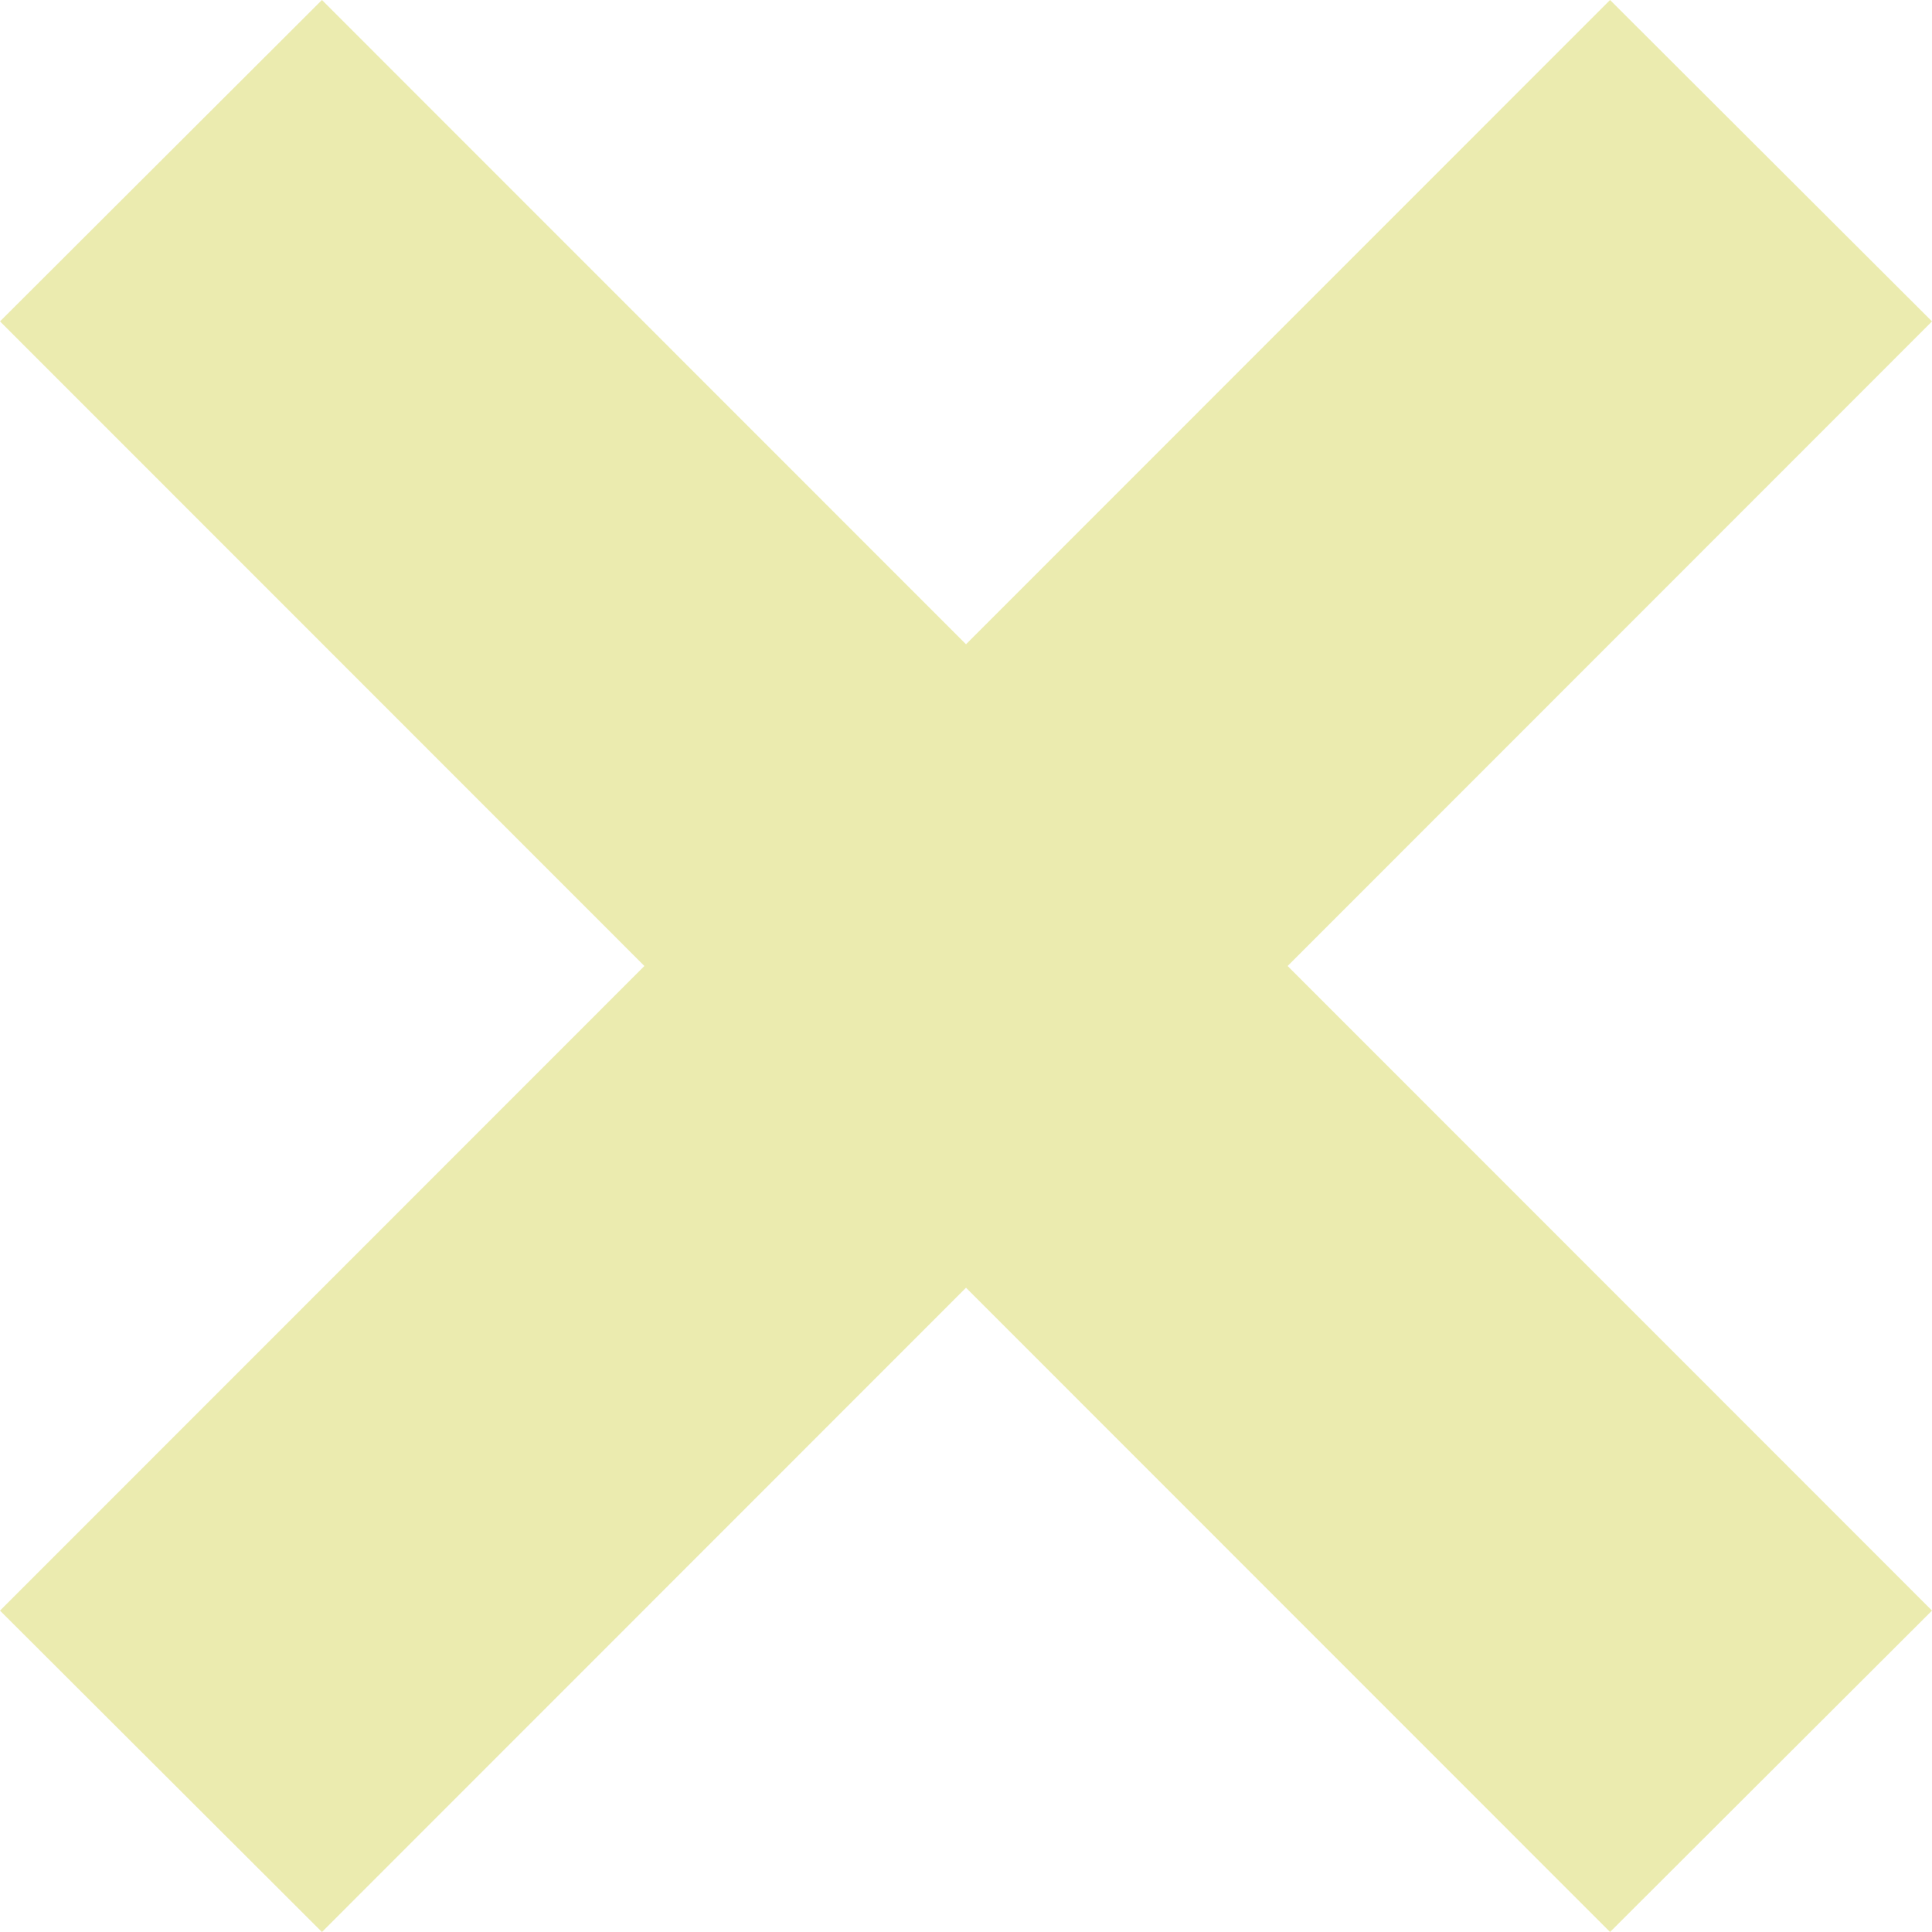
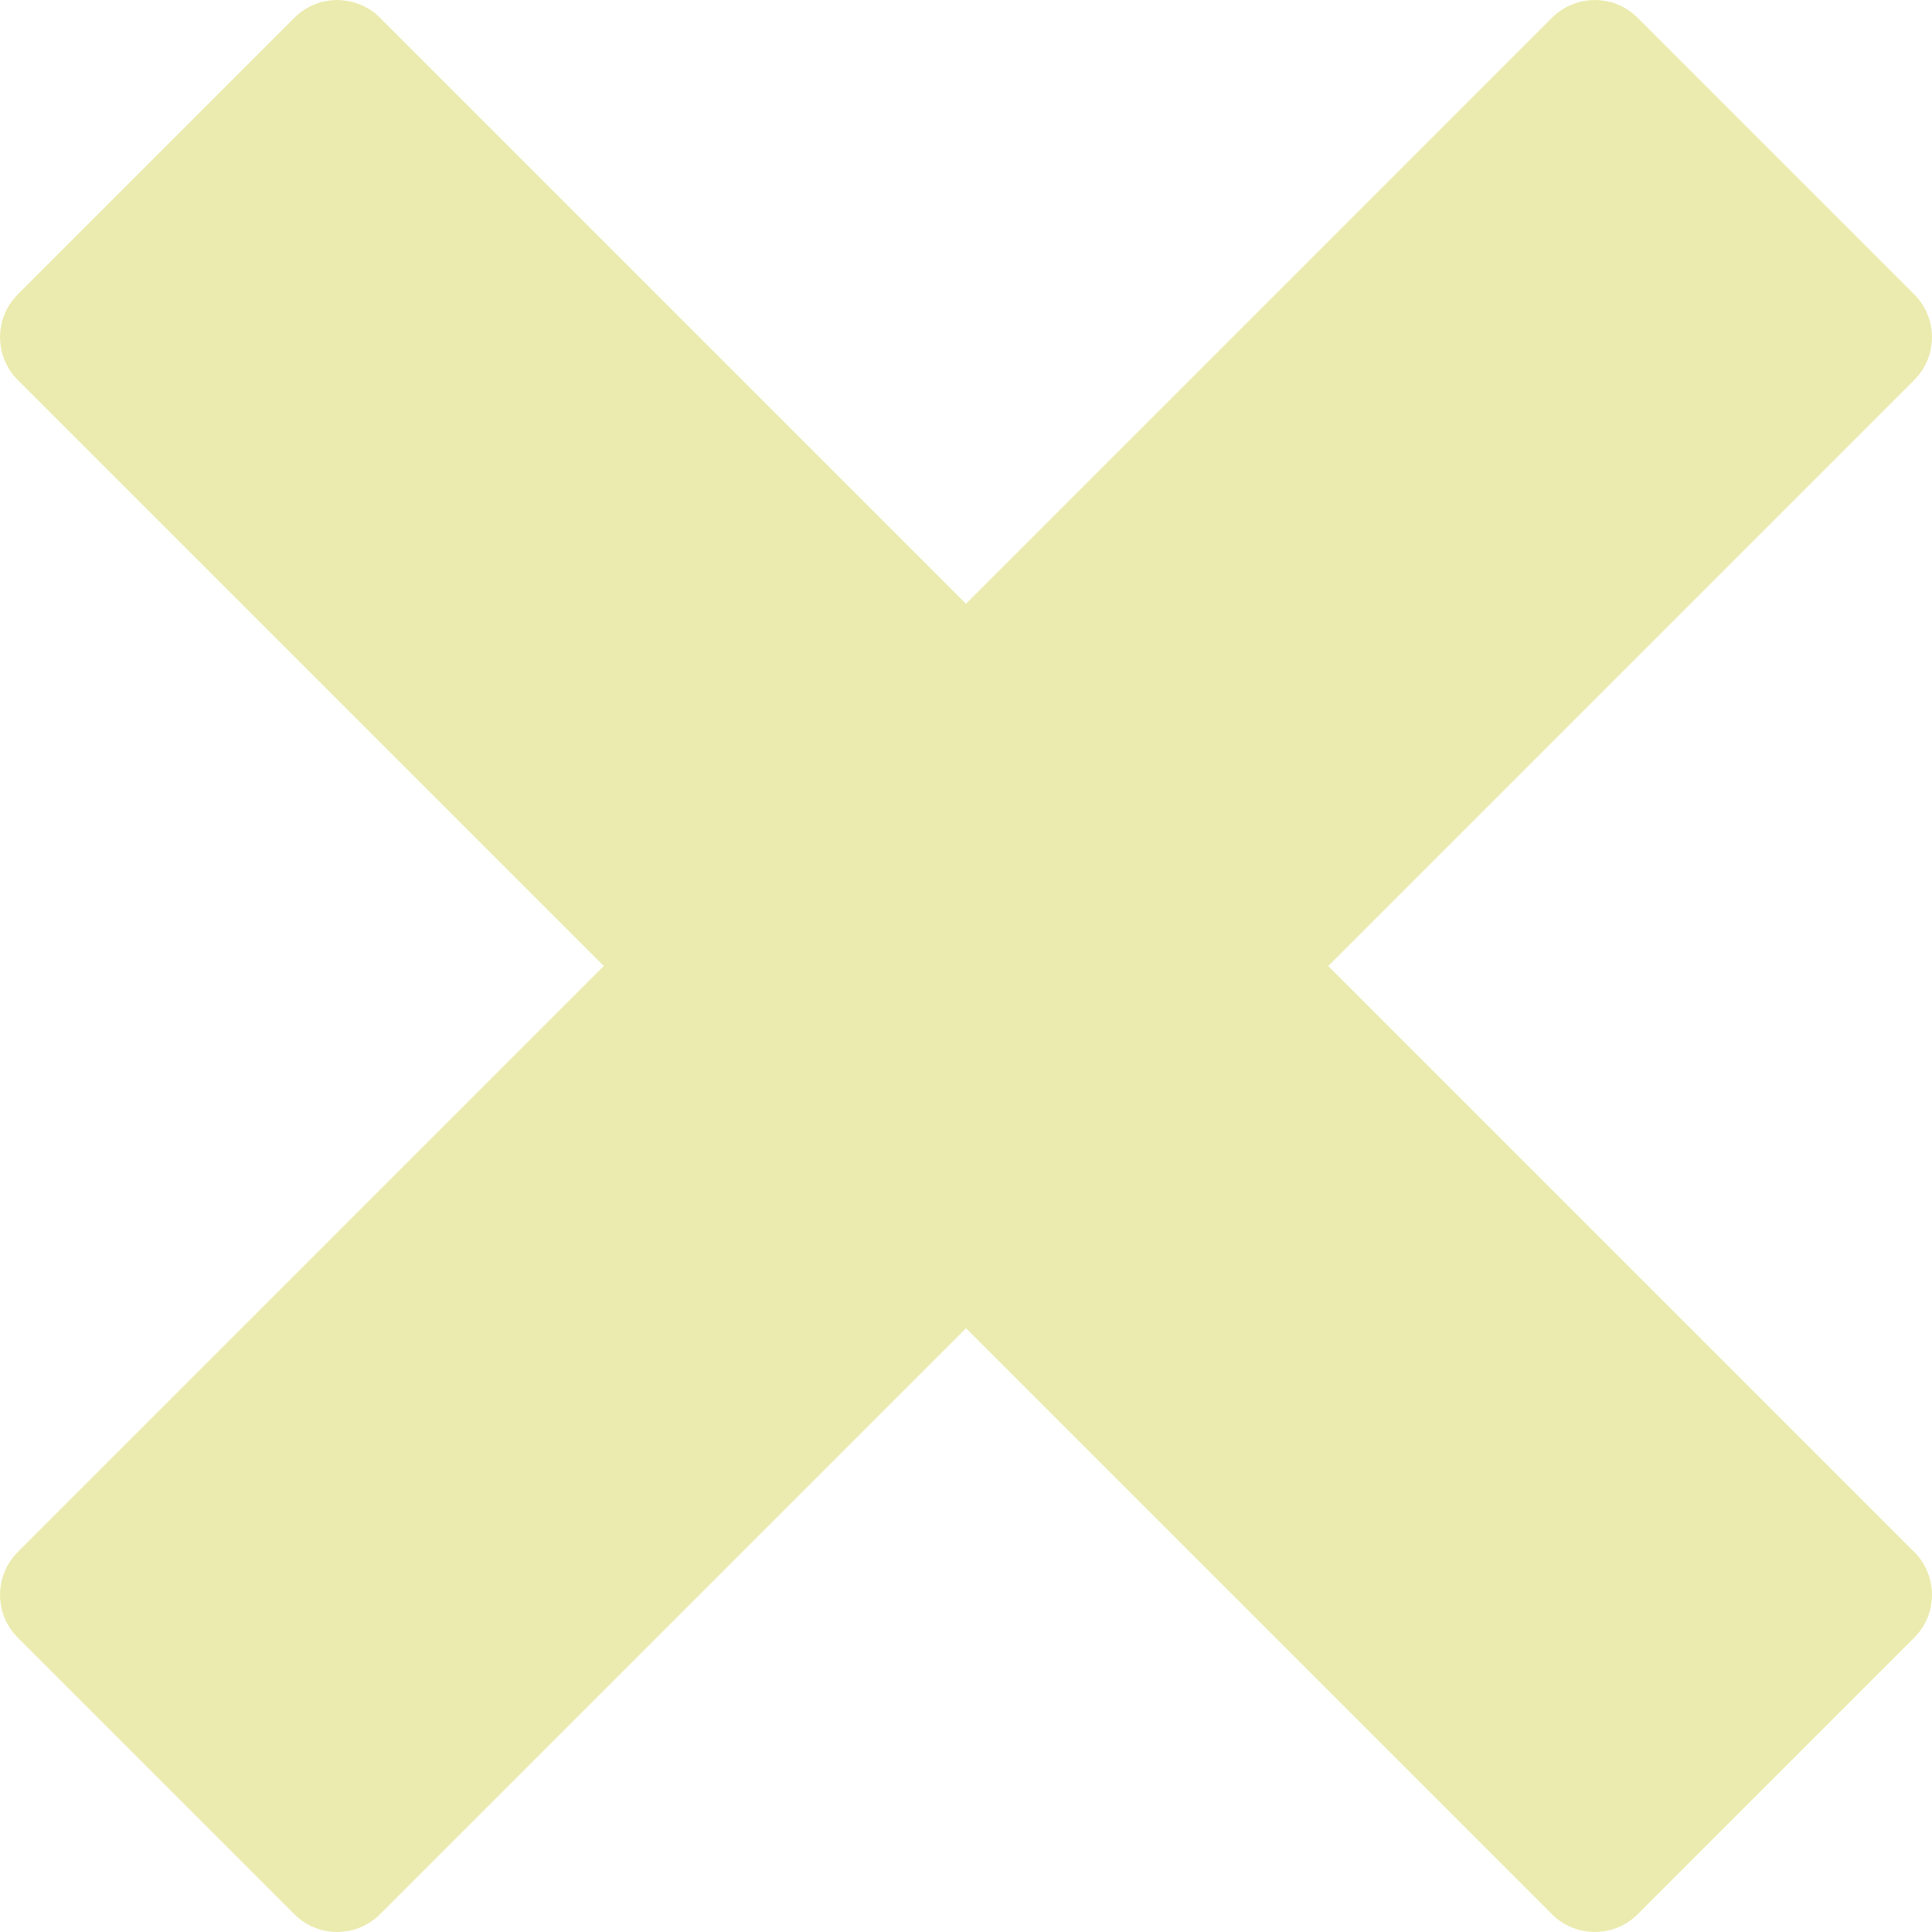
- <svg xmlns="http://www.w3.org/2000/svg" width="108" height="108" id="svg30807" version="1.1">
-   <defs id="defs30809" />
-   <g id="layer1" transform="translate(-506.3566,-434.2196)">
-     <path d="m 506.357,452.185 17.997,-17.966 90.003,90.034 -17.997,17.966 -90.003,-90.034" style="fill:#ebebaf;fill-opacity:1;fill-rule:nonzero;stroke:none" id="path12795" />
-     <path d="m 596.36,434.22 17.997,17.966 -90.003,90.034 -17.997,-17.966 90.003,-90.034" style="fill:#ebebaf;fill-opacity:1;fill-rule:nonzero;stroke:none" id="path12797" />
-   </g>
+ <svg xmlns="http://www.w3.org/2000/svg" width="512" height="512" viewBox="0 0 512 512" fill="#000000" id="svg2" version="1.1">
+   <defs id="defs71" />
+   <path d="M 507.331,411.33c-0.002-0.002-0.004-0.004-0.006-0.005L 352.003,256.00l 155.322-155.325c 0.002-0.002, 0.004-0.003, 0.006-0.005 c 1.672-1.673, 2.881-3.627, 3.656-5.708c 2.123-5.688, 0.912-12.341-3.662-16.915L 433.952,4.674c-4.574-4.573-11.225-5.783-16.914-3.66 c-2.08,0.775-4.035,1.984-5.709,3.655c0.00,0.002-0.002,0.003-0.004,0.005L 256.001,160.00L 100.677,4.675 c-0.002-0.002-0.003-0.003-0.005-0.005c-1.673-1.671-3.627-2.88-5.707-3.655c-5.69-2.124-12.341-0.913-16.915,3.66L 4.676,78.049 c-4.574,4.574-5.784,11.226-3.661,16.914c 0.776,2.08, 1.985,4.036, 3.656,5.708c 0.002,0.001, 0.003,0.003, 0.005,0.005L 160.001,256.00 L 4.676,411.326c-0.001,0.002-0.003,0.003-0.004,0.005c-1.671,1.673-2.88,3.627-3.657,5.707c-2.124,5.688-0.913,12.341, 3.661,16.915 l 73.374,73.373c 4.575,4.574, 11.226,5.784, 16.915,3.661c 2.08-0.776, 4.035-1.985, 5.708-3.656c 0.001-0.002, 0.003-0.003, 0.005-0.005 l 155.324-155.325l 155.324,155.325c 0.002,0.001, 0.004,0.003, 0.006,0.004c 1.674,1.672, 3.627,2.881, 5.707,3.657 c 5.689,2.123, 12.342,0.913, 16.914-3.661l 73.373-73.374c 4.574-4.574, 5.785-11.227, 3.662-16.915 C 510.212,414.957, 509.003,413.003, 507.331,411.33z" id="path67" style="fill:#ebebaf;fill-opacity:1" />
</svg>
